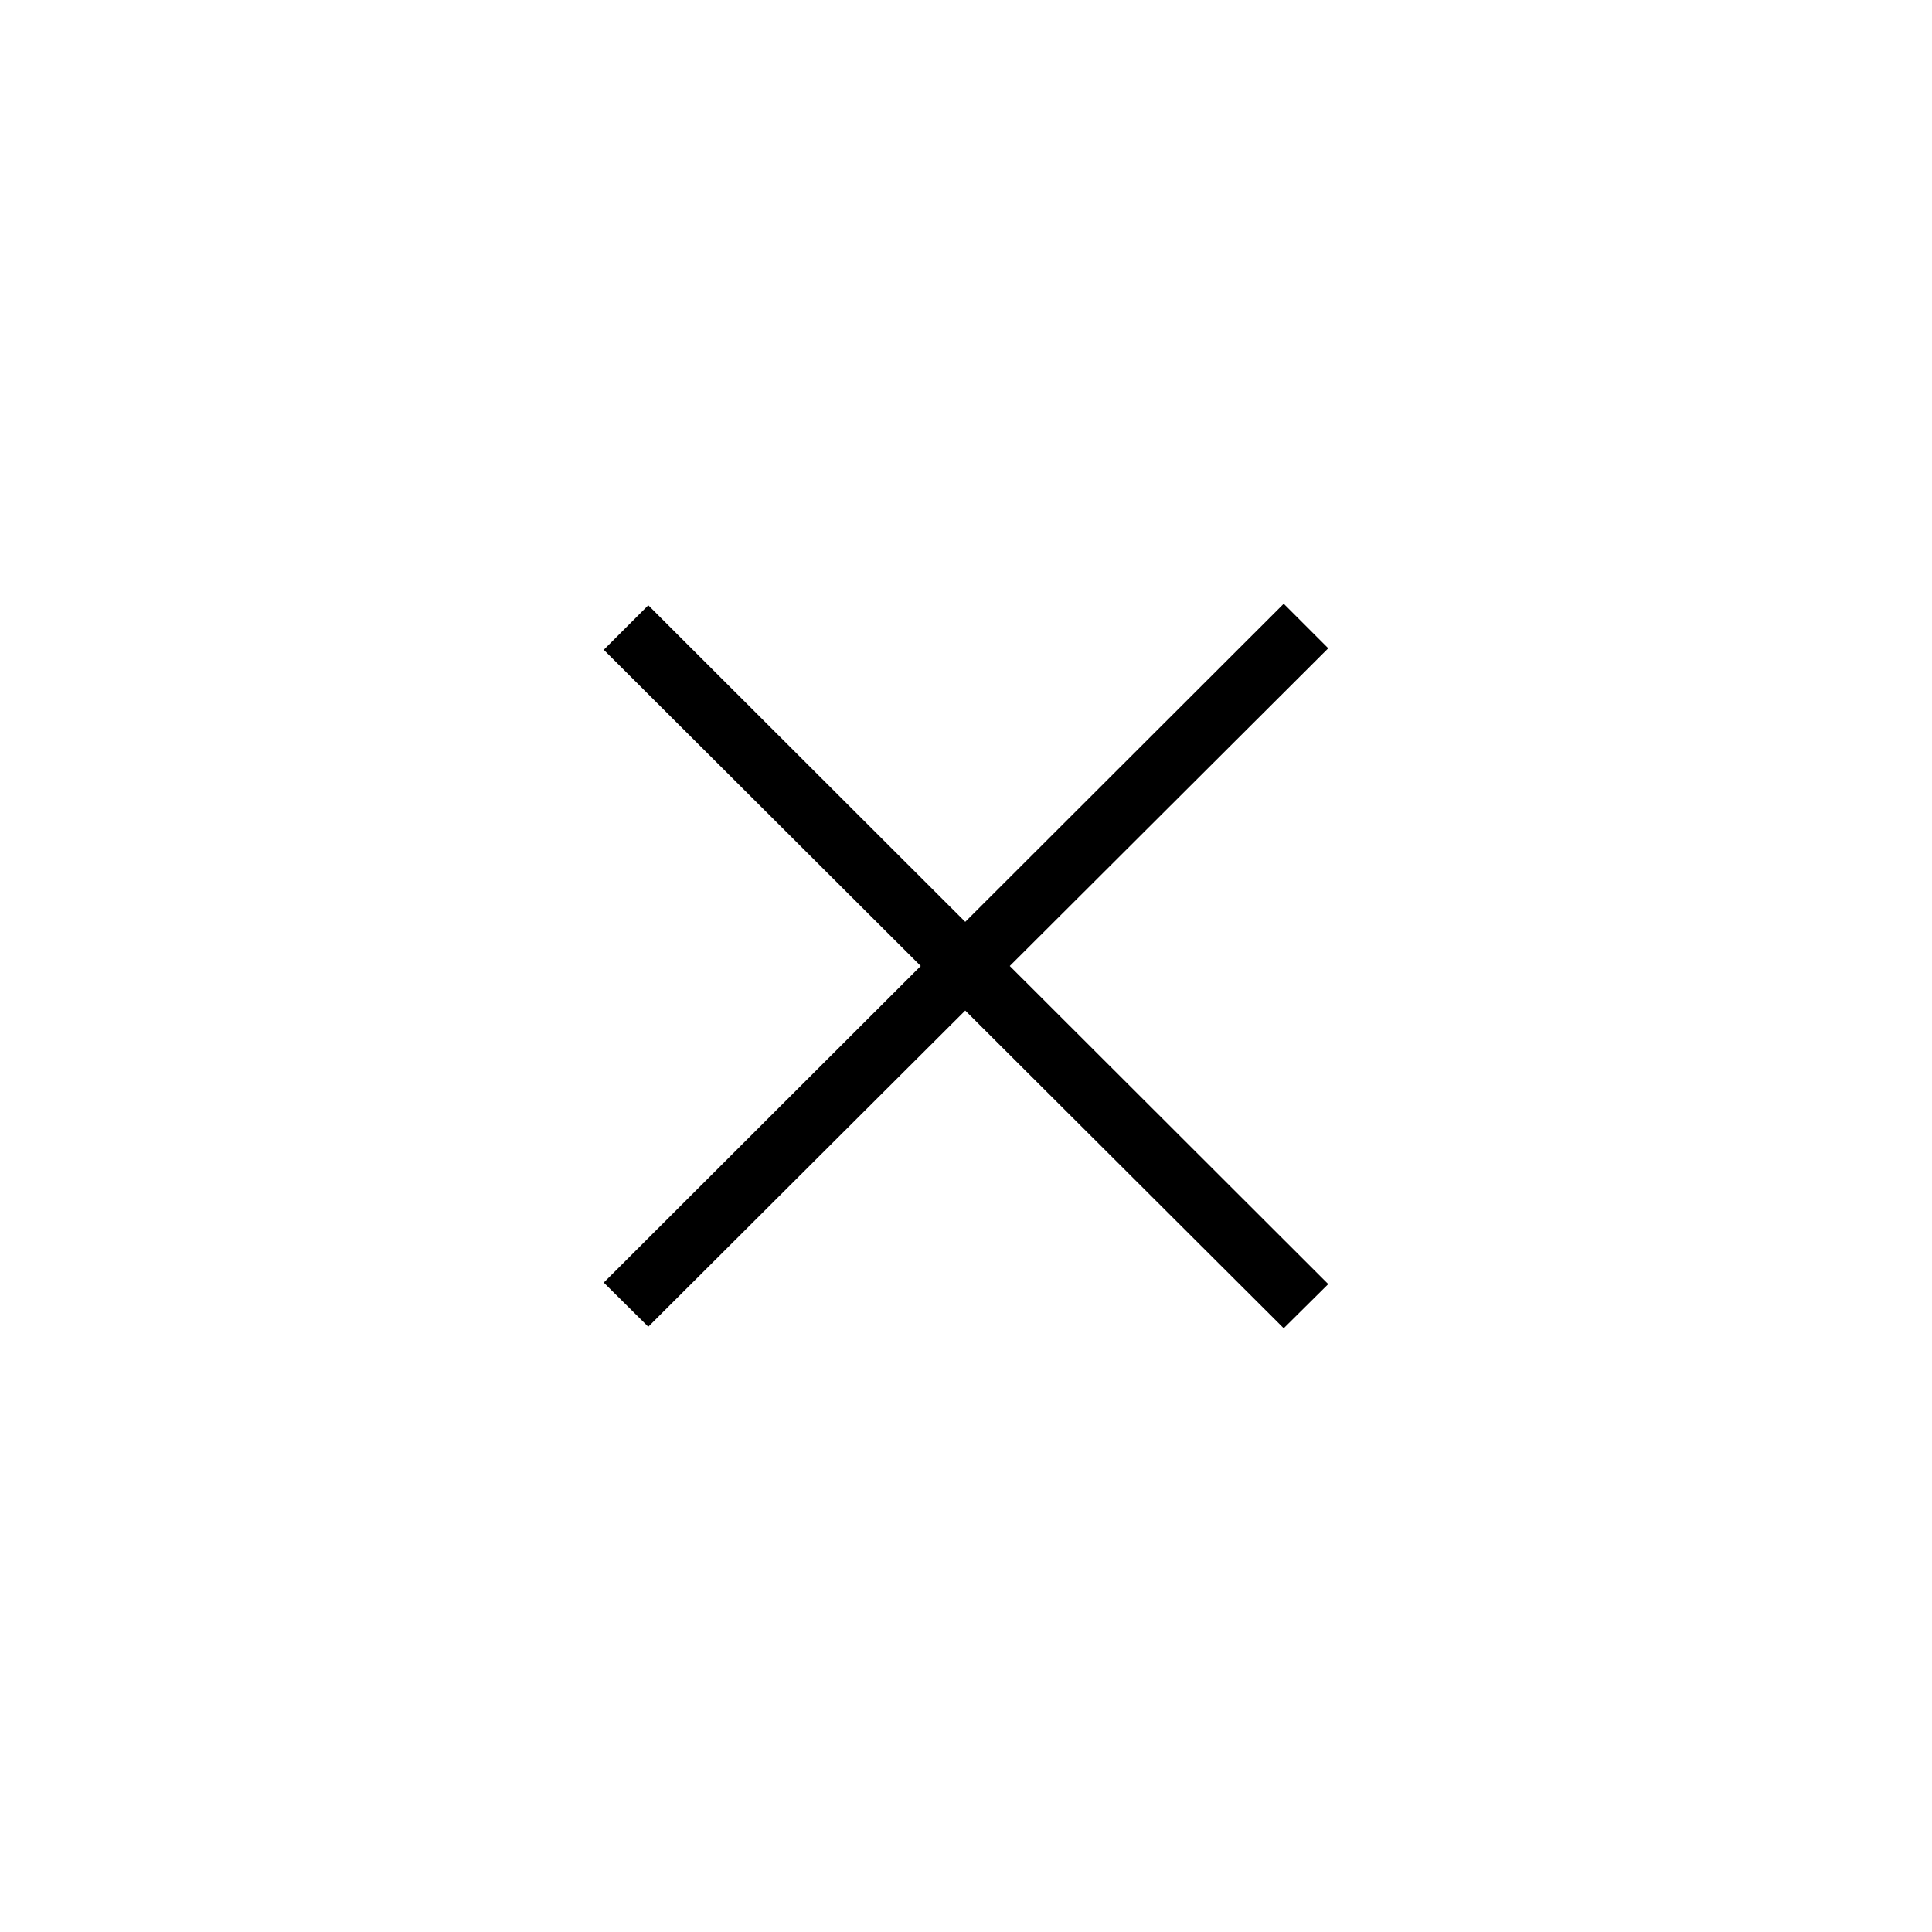
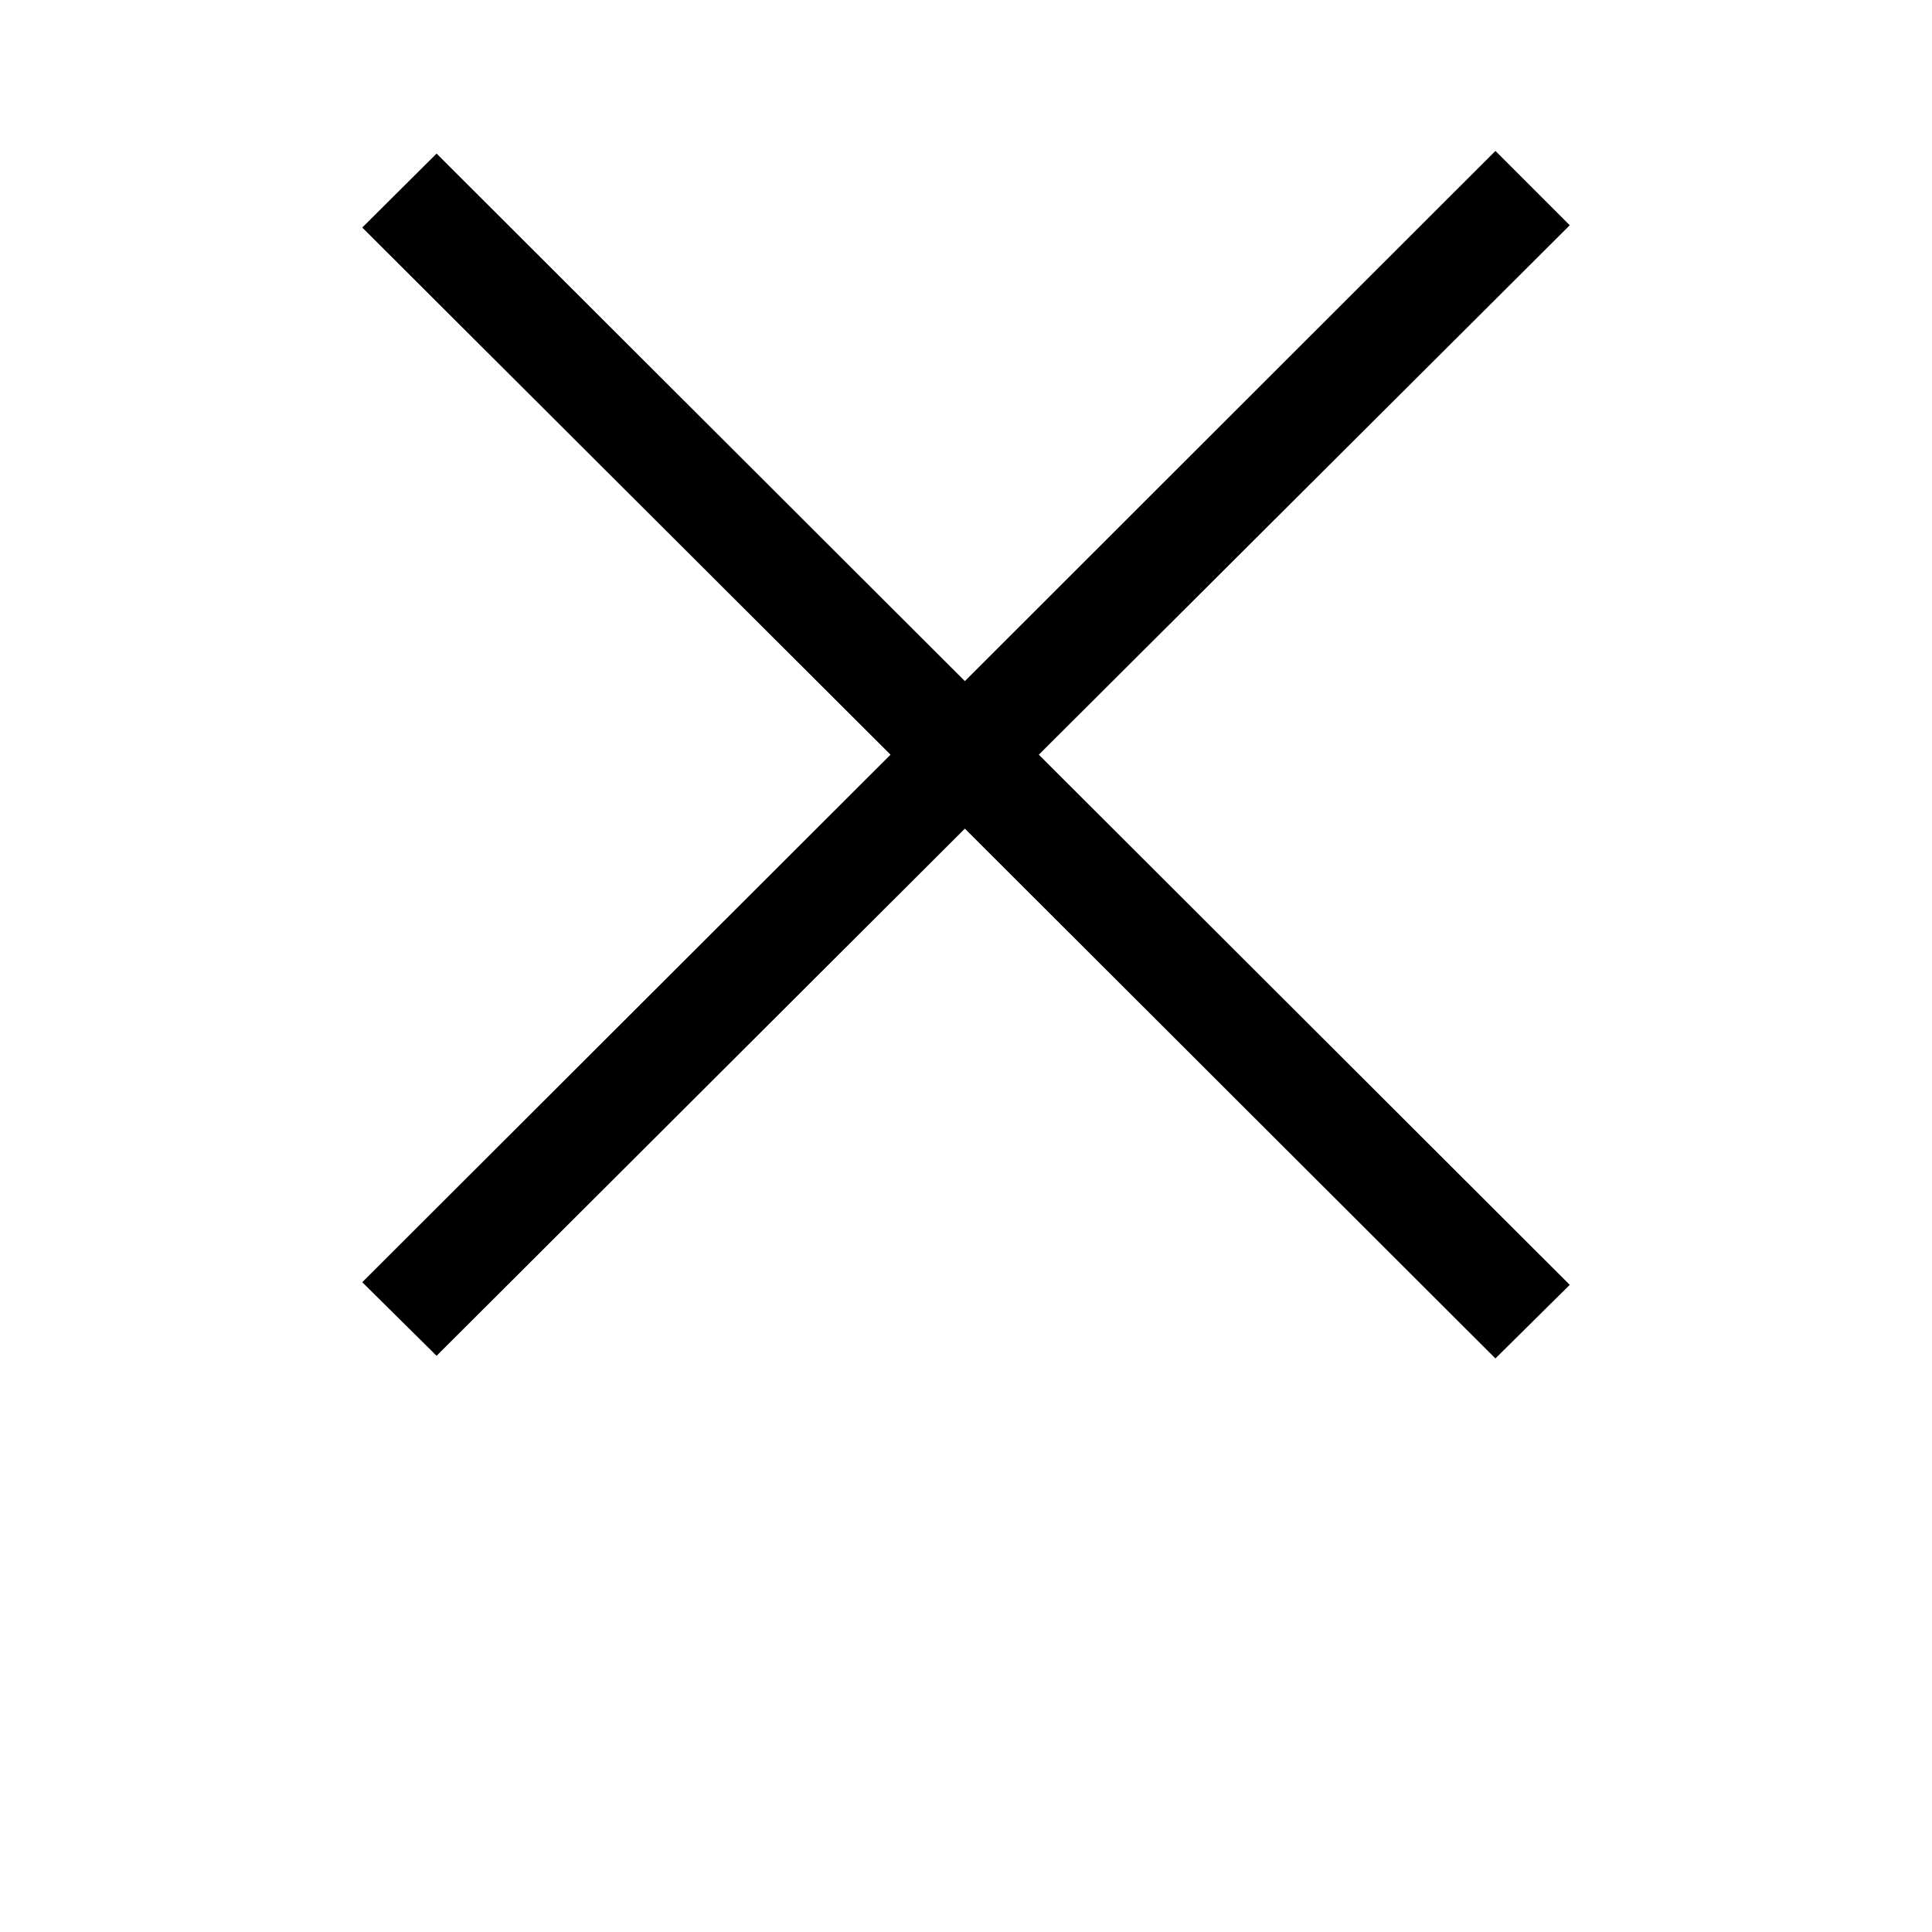
<svg xmlns="http://www.w3.org/2000/svg" width="512" height="512" viewBox="0 0 512 512">
-   <path d="M340.2 160l-84.4 84.3-84-83.9-11.8 11.8 84 83.8-84 83.9 11.8 11.7 84-83.8 84.4 84.2 11.8-11.7-84.4-84.3 84.4-84.2z" />
+   <path d="M396.3 40L255.7 180.5l-140-139.8L96 60.3 236 200 96 339.8l19.7 19.5 140-139.7L396.3 360l19.7-19.5L275.3 200 416 59.7 396.3 40z" />
</svg>
